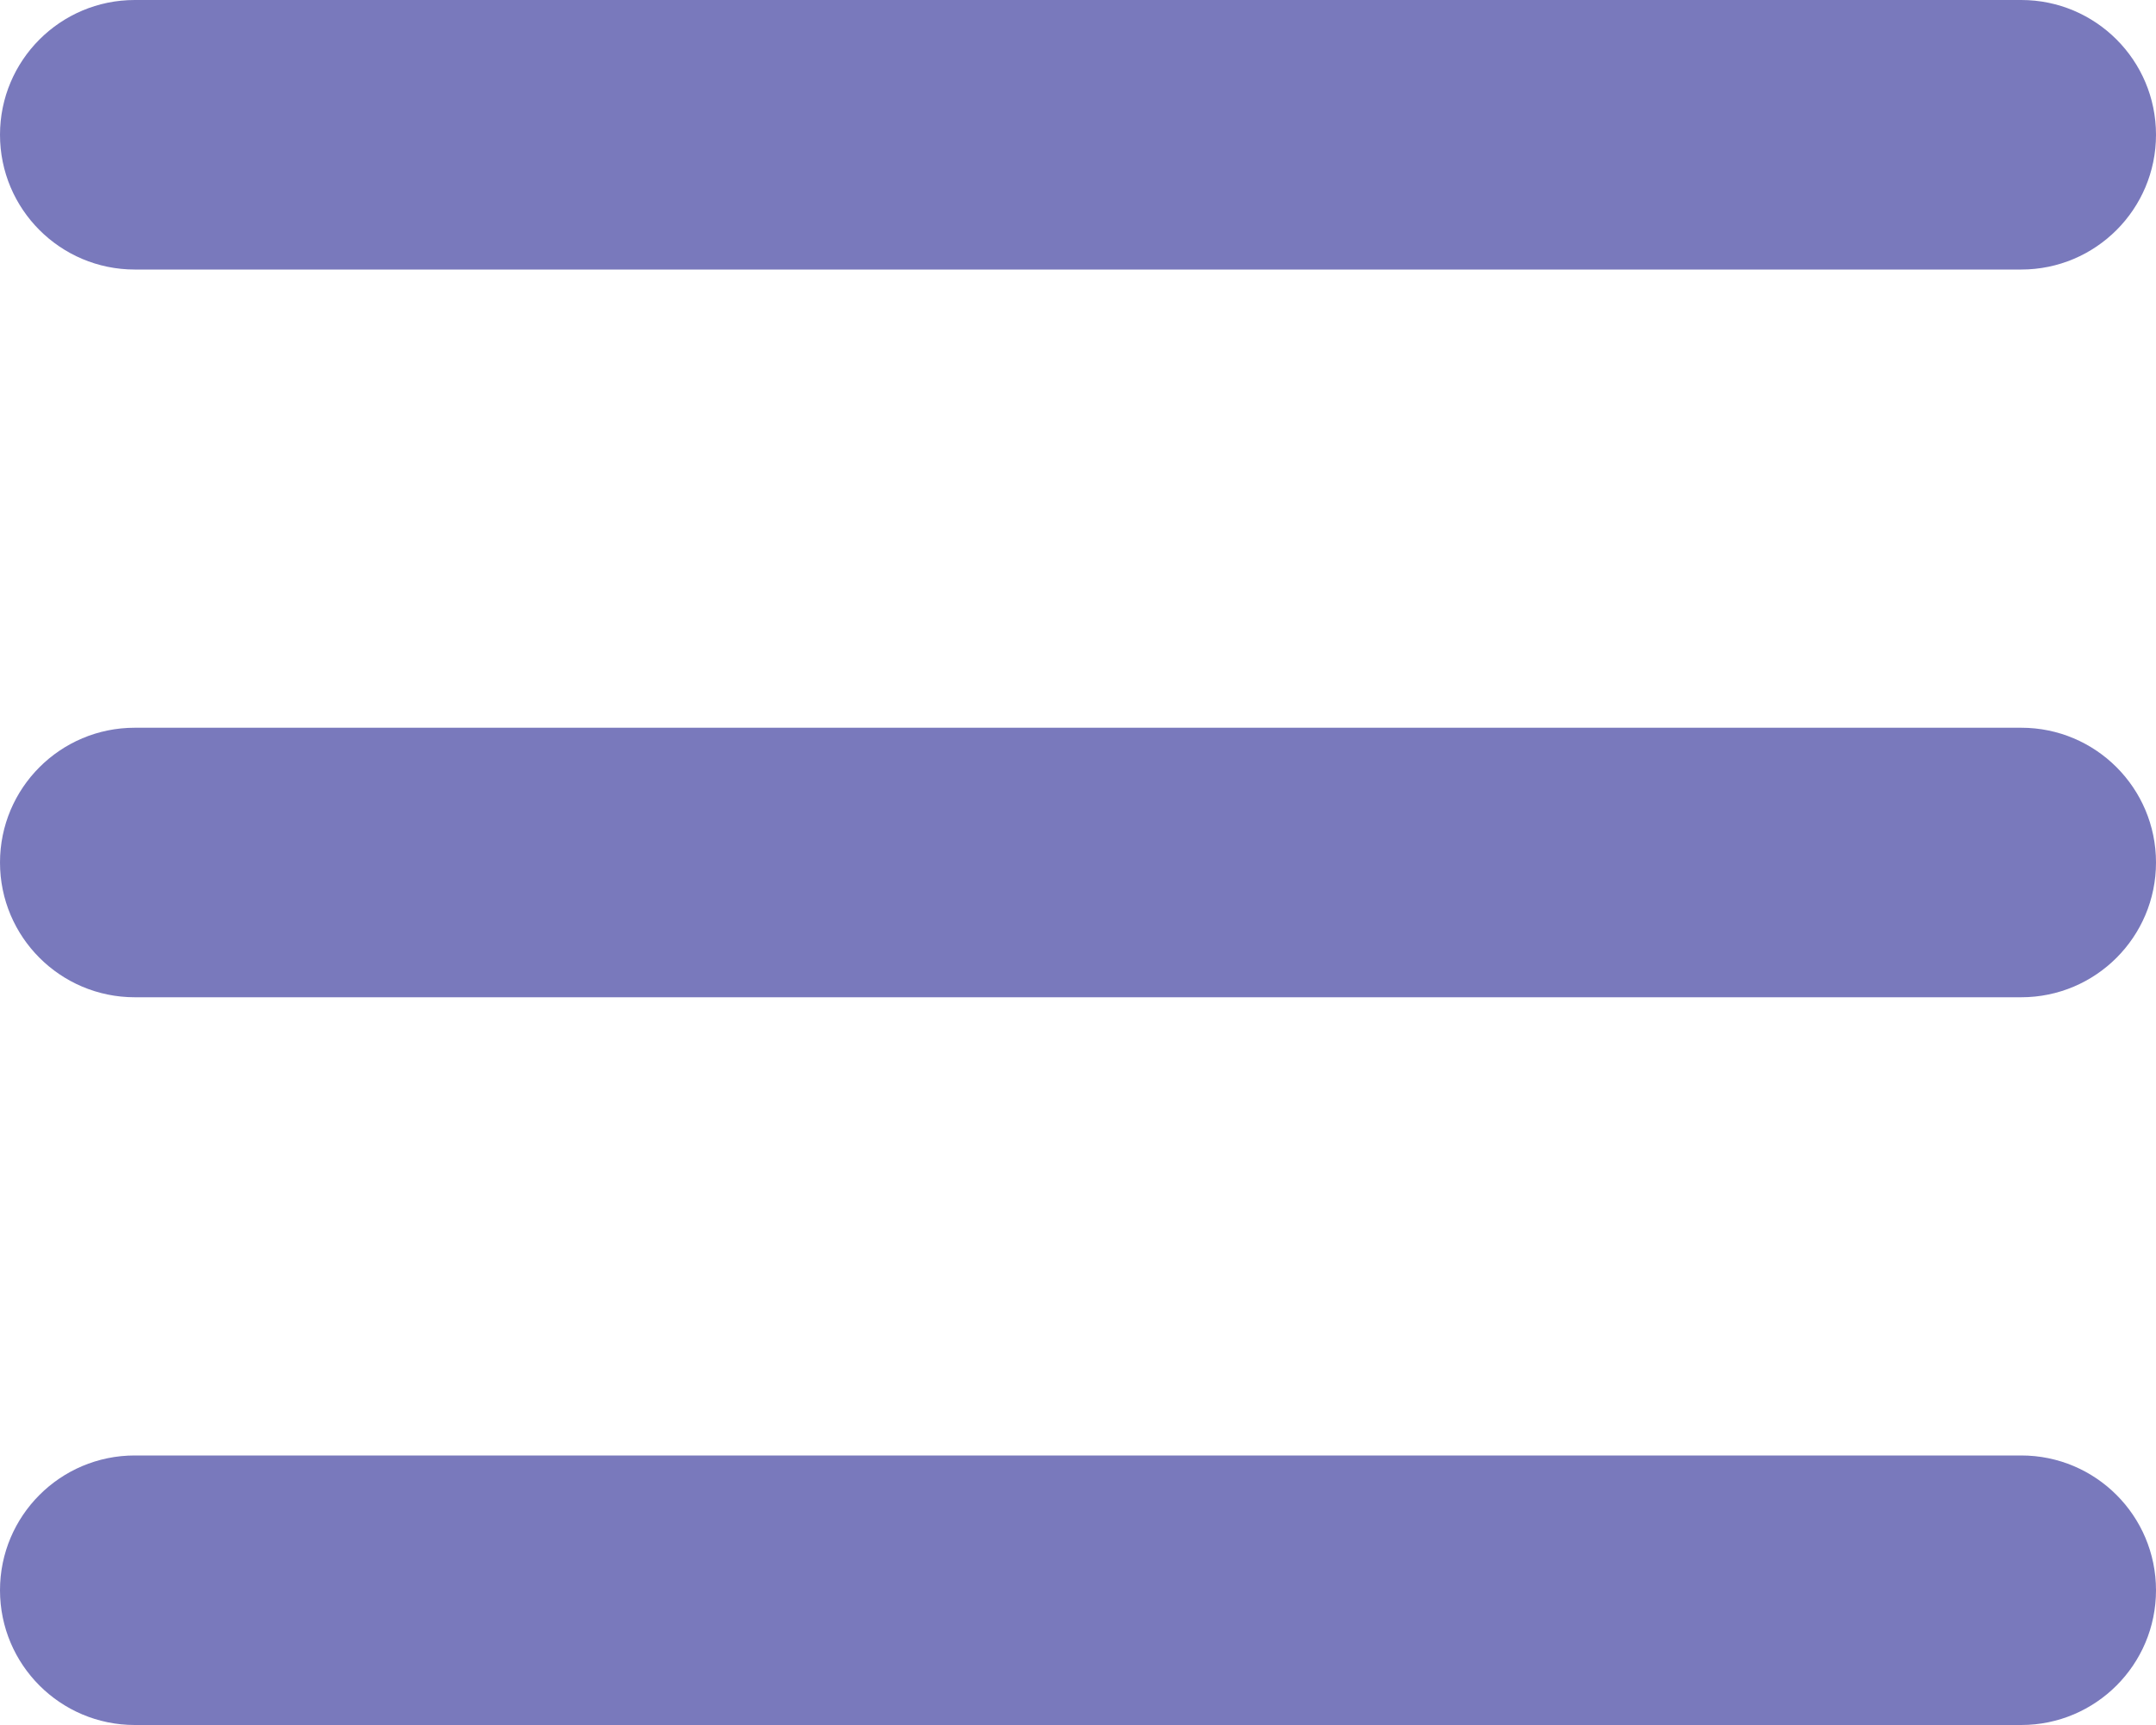
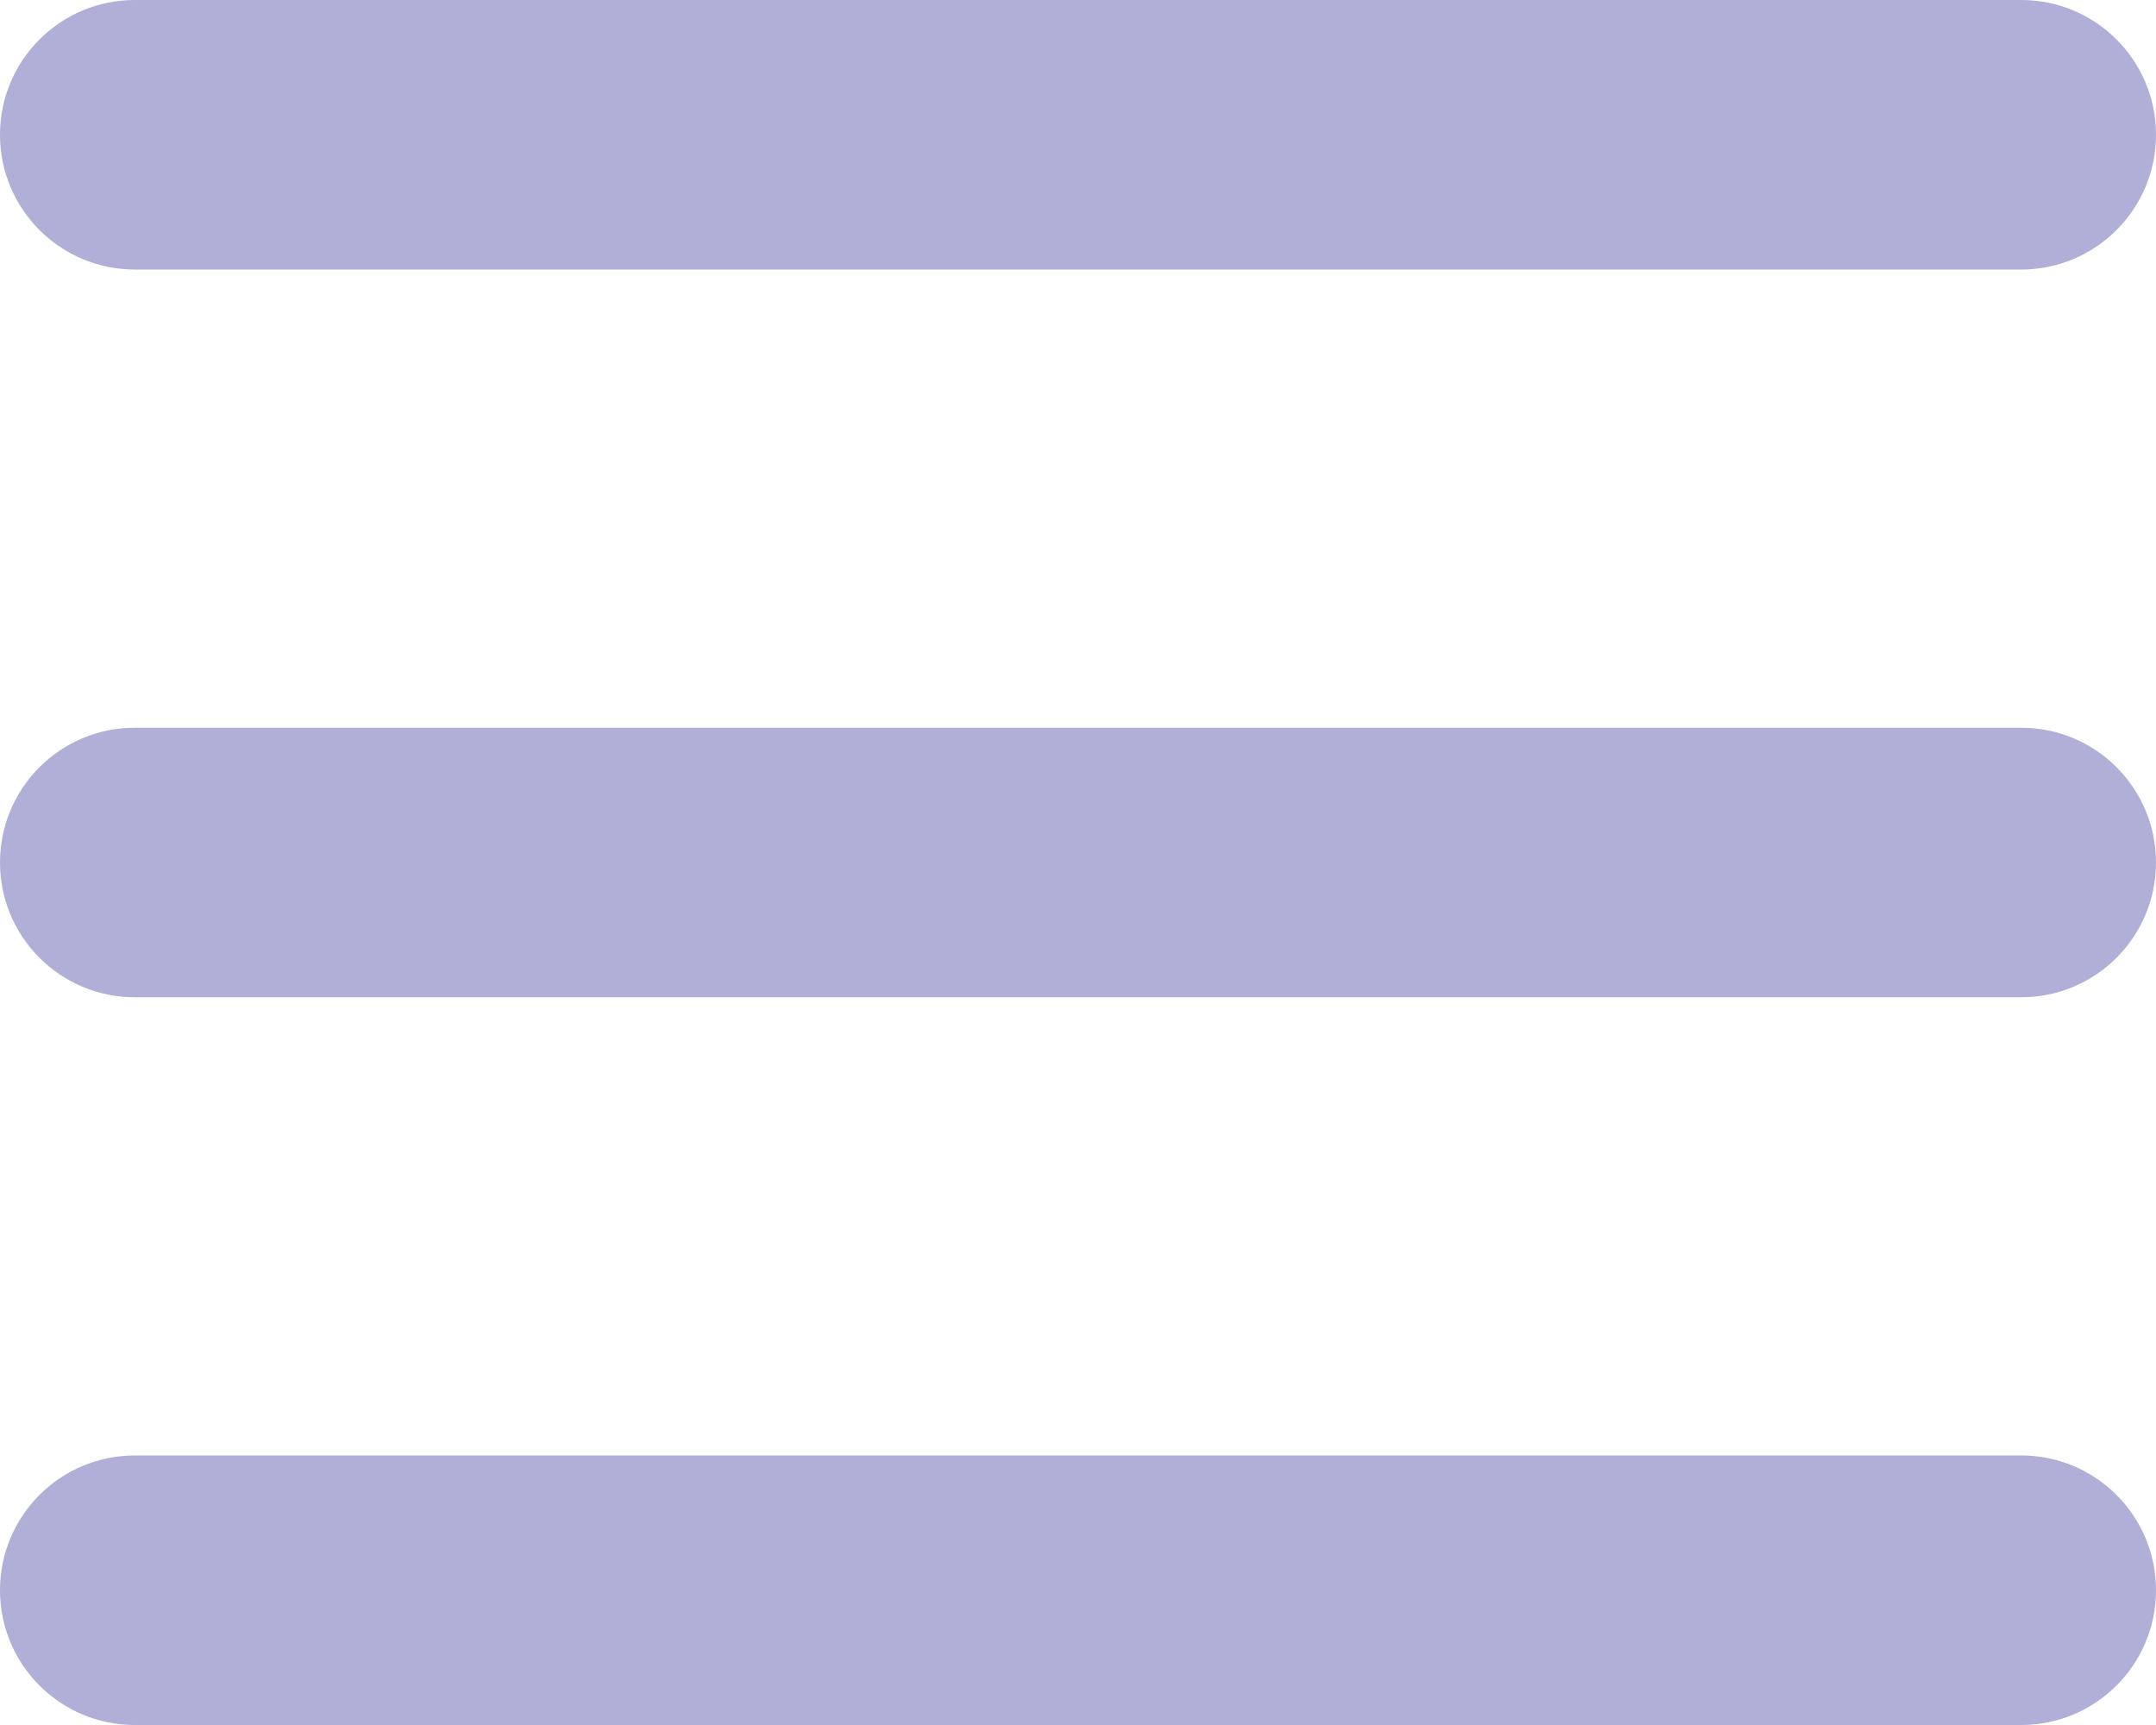
<svg xmlns="http://www.w3.org/2000/svg" width="80" height="64" viewBox="0 0 80 64" fill="none">
-   <path d="M75 0C77.761 0 80 2.239 80 5C80 7.761 77.761 10 75 10H5C2.239 10 0 7.761 0 5C0 2.239 2.239 0 5 0H75ZM75 27C77.761 27 80 29.238 80 32C80 34.761 77.761 37 75 37H5C2.239 37 0 34.761 0 32C0 29.238 2.239 27 5 27H75ZM75 54C77.761 54 80 56.239 80 59C80 61.761 77.761 64 75 64H5C2.239 64 0 61.761 0 59C0 56.239 2.239 54 5 54H75Z" fill="#7979BC" />
+   <path d="M75 0C77.761 0 80 2.239 80 5C80 7.761 77.761 10 75 10H5C2.239 10 0 7.761 0 5C0 2.239 2.239 0 5 0H75ZM75 27C77.761 27 80 29.238 80 32C80 34.761 77.761 37 75 37H5C2.239 37 0 34.761 0 32C0 29.238 2.239 27 5 27H75ZM75 54C77.761 54 80 56.239 80 59C80 61.761 77.761 64 75 64H5C2.239 64 0 61.761 0 59C0 56.239 2.239 54 5 54H75Z" fill="#AFAFD7" />
</svg>
